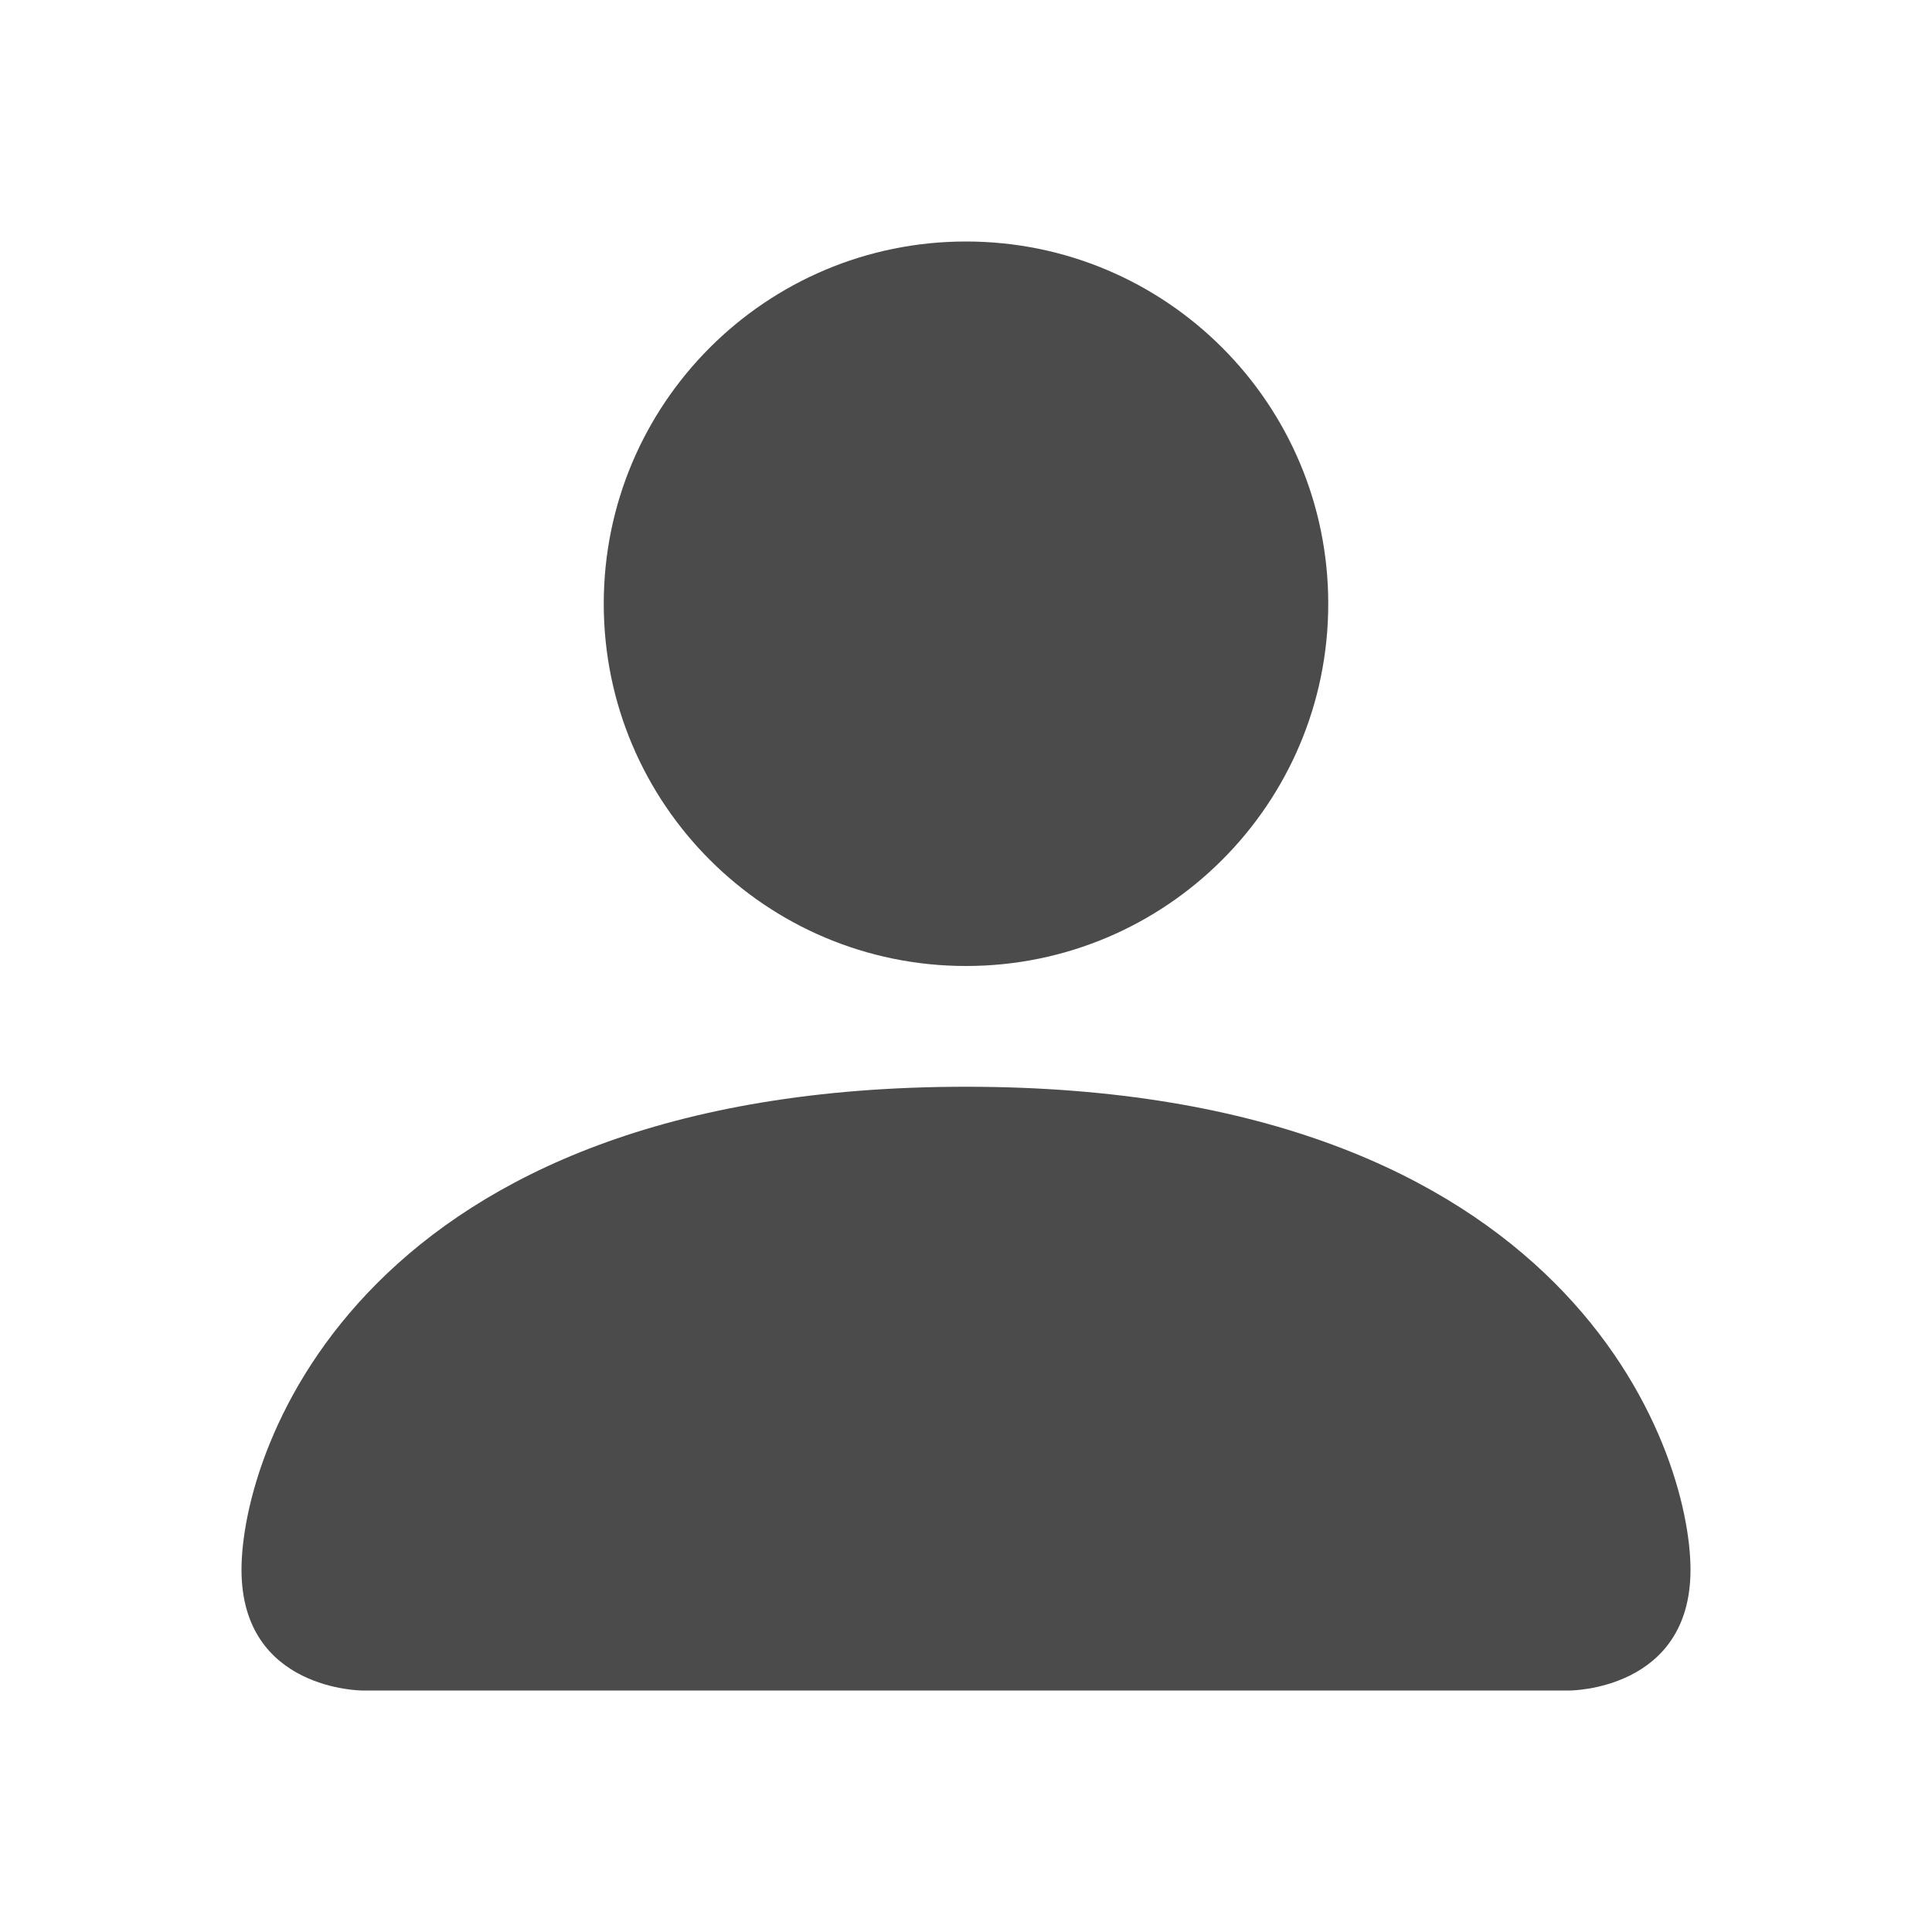
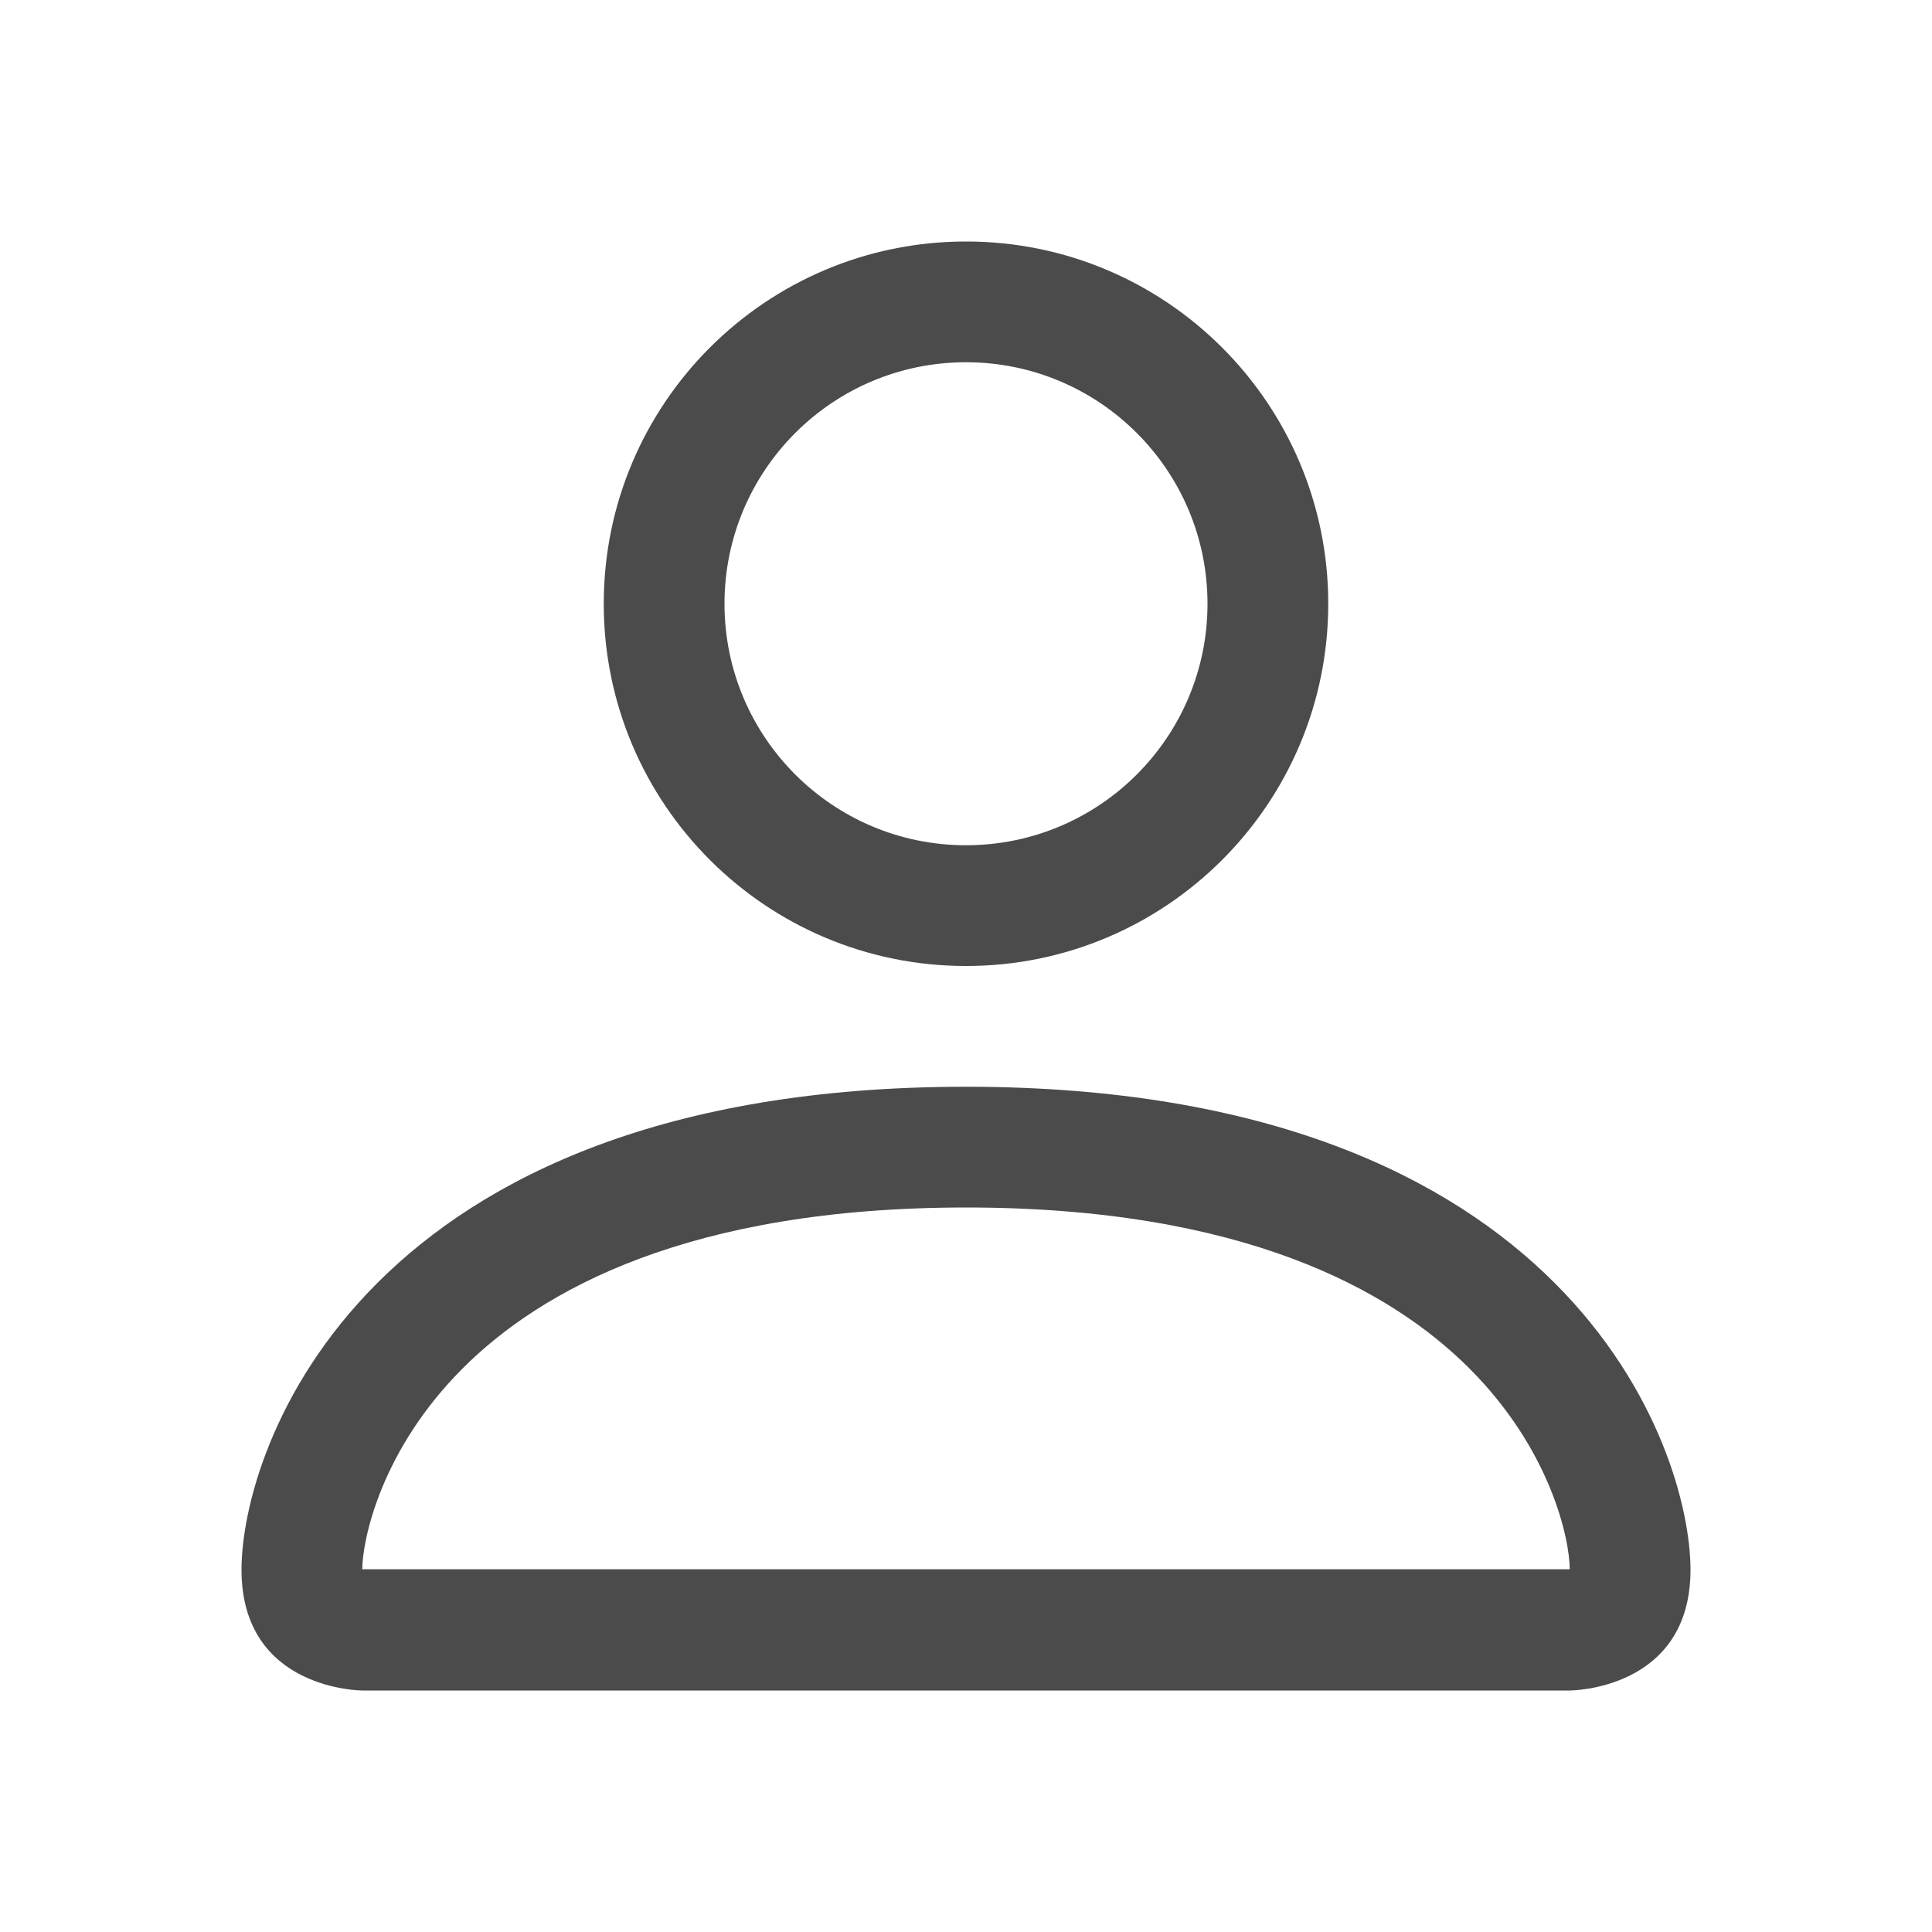
- <svg xmlns="http://www.w3.org/2000/svg" width="1em" height="1em" viewBox="0 0 16 16" class="bi bi-person-fill" fill="#4B4B4B">
-   <path fill-rule="evenodd" d="M3 14s-1 0-1-1 1-4 6-4 6 3 6 4-1 1-1 1H3zm5-6a3 3 0 1 0 0-6 3 3 0 0 0 0 6z" />
+ <svg xmlns="http://www.w3.org/2000/svg" width="16" height="16" fill="#4B4B4B" class="bi bi-person" viewBox="0 0 16 16">
+   <path fill-rule="evenodd" d="M10 5a2 2 0 1 1-4 0 2 2 0 0 1 4 0zM8 8a3 3 0 1 0 0-6 3 3 0 0 0 0 6zm6 5c0 1-1 1-1 1H3s-1 0-1-1 1-4 6-4 6 3 6 4zm-1-.004c-.001-.246-.154-.986-.832-1.664C11.516 10.68 10.289 10 8 10c-2.29 0-3.516.68-4.168 1.332-.678.678-.83 1.418-.832 1.664h10z" />
</svg>
